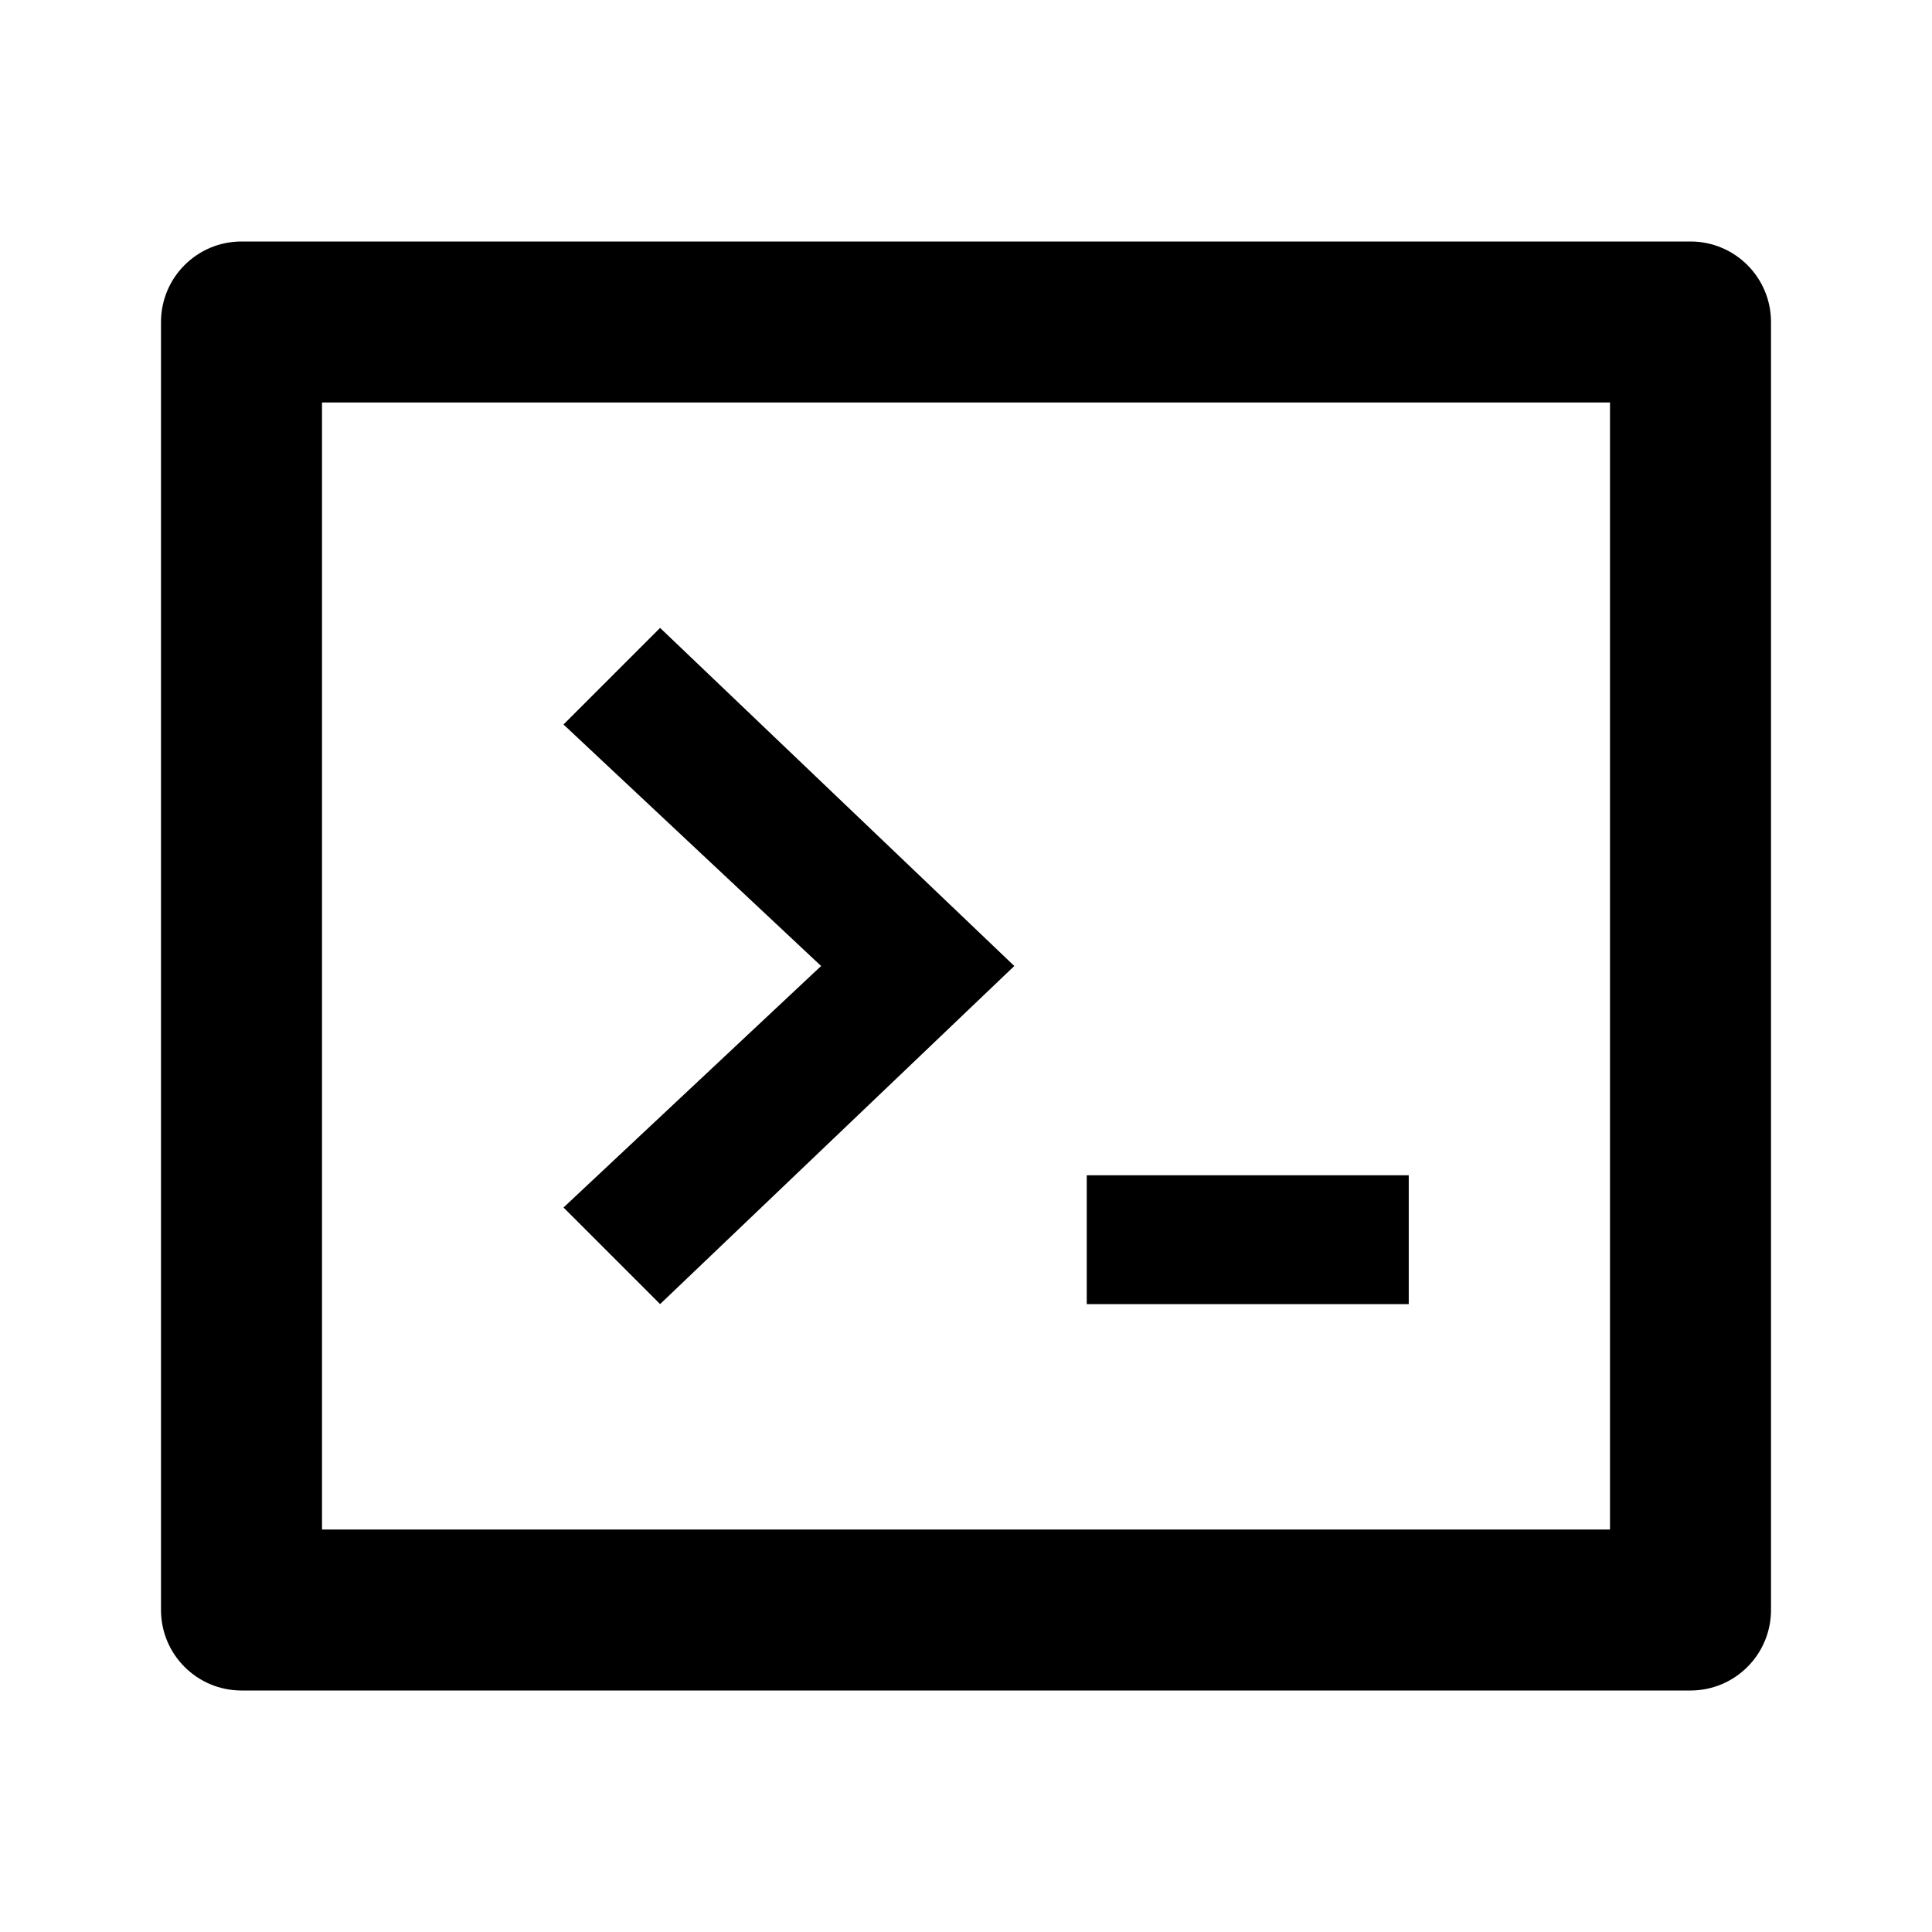
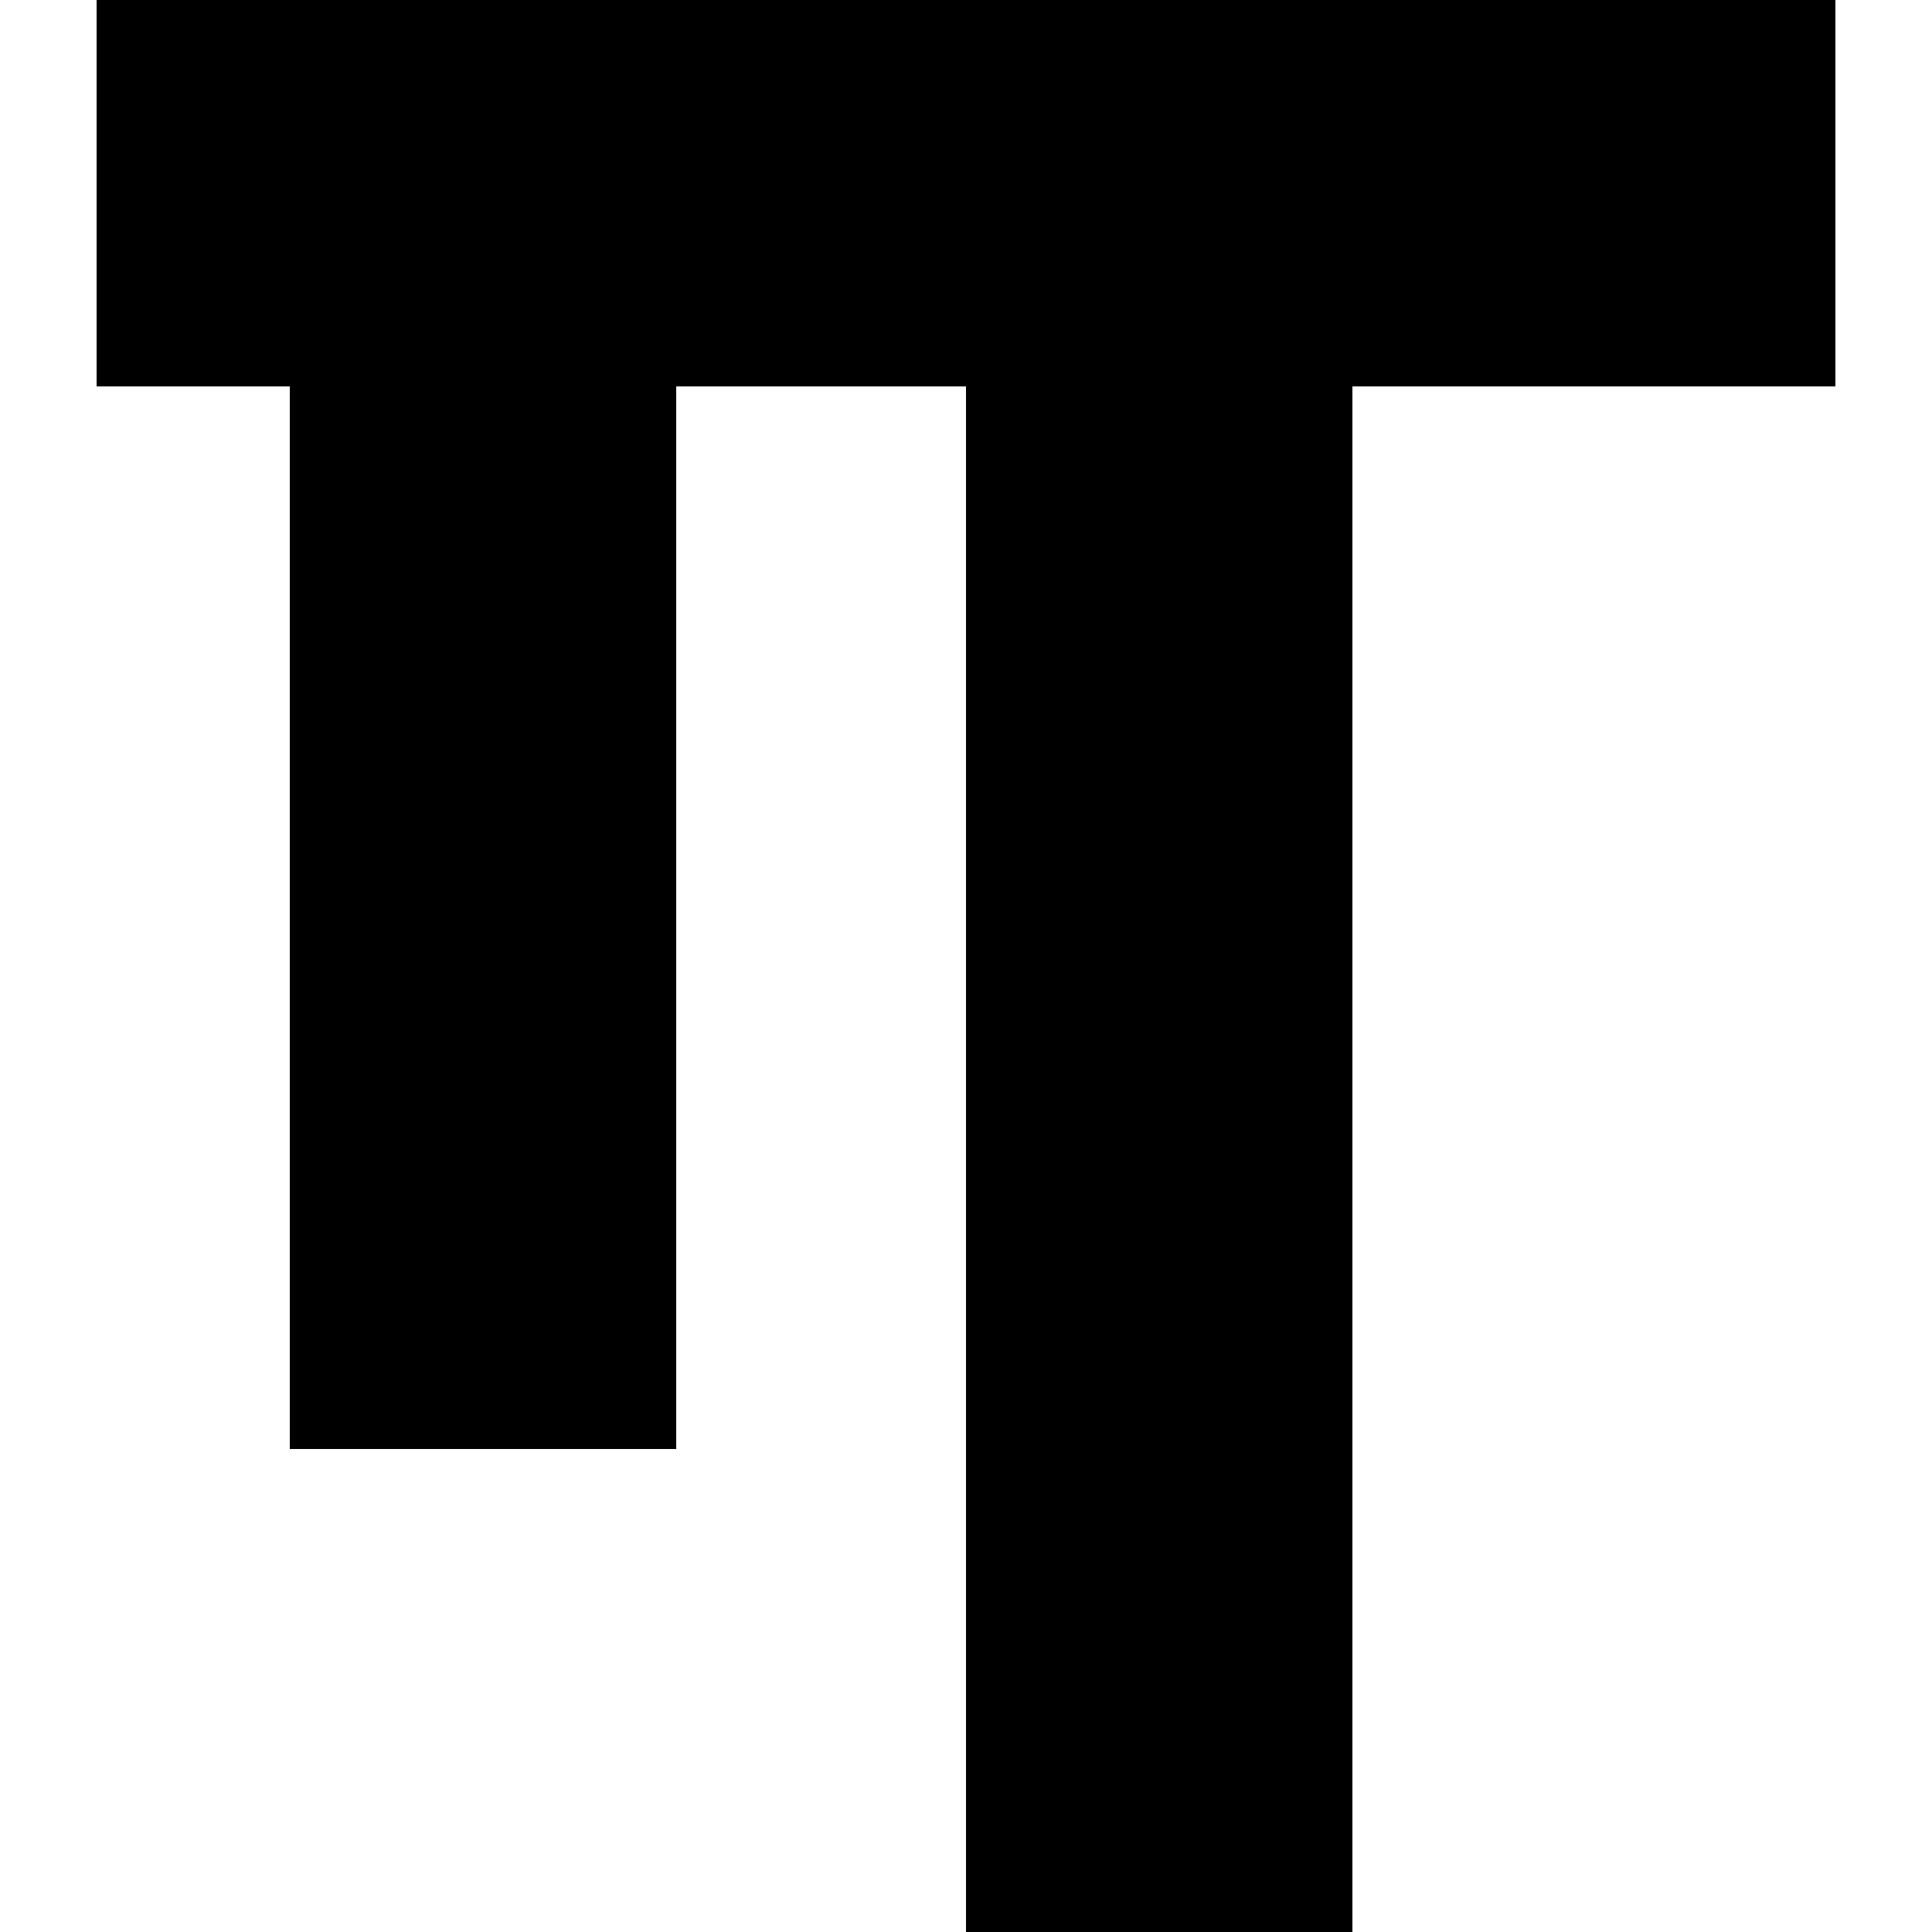
- <svg xmlns="http://www.w3.org/2000/svg" fill="currentColor" fill-rule="evenodd" height="1em" style="flex:none;line-height:1" viewBox="0 0 24 24" width="1em">
-   <path d="M2 4a1 1 0 011-1h18a1 1 0 011 1v16a1 1 0 01-1 1H3a1 1 0 01-1-1V4zm2 1v14h16V5H4z" />
-   <path d="M7 9l1.2-1.2L12.6 12l-4.4 4.2L7 15l3.2-3L7 9zM13.5 14.6h4v1.6h-4z" />
+ <svg xmlns="http://www.w3.org/2000/svg" fill="currentColor" fill-rule="evenodd" height="1em" style="flex:none;line-height:1" viewBox="12 16 40 40" width="1em">
+   <path d="M14 16h36v8H40v32h-8V24h-6v22h-8V24h-4z" />
</svg>
